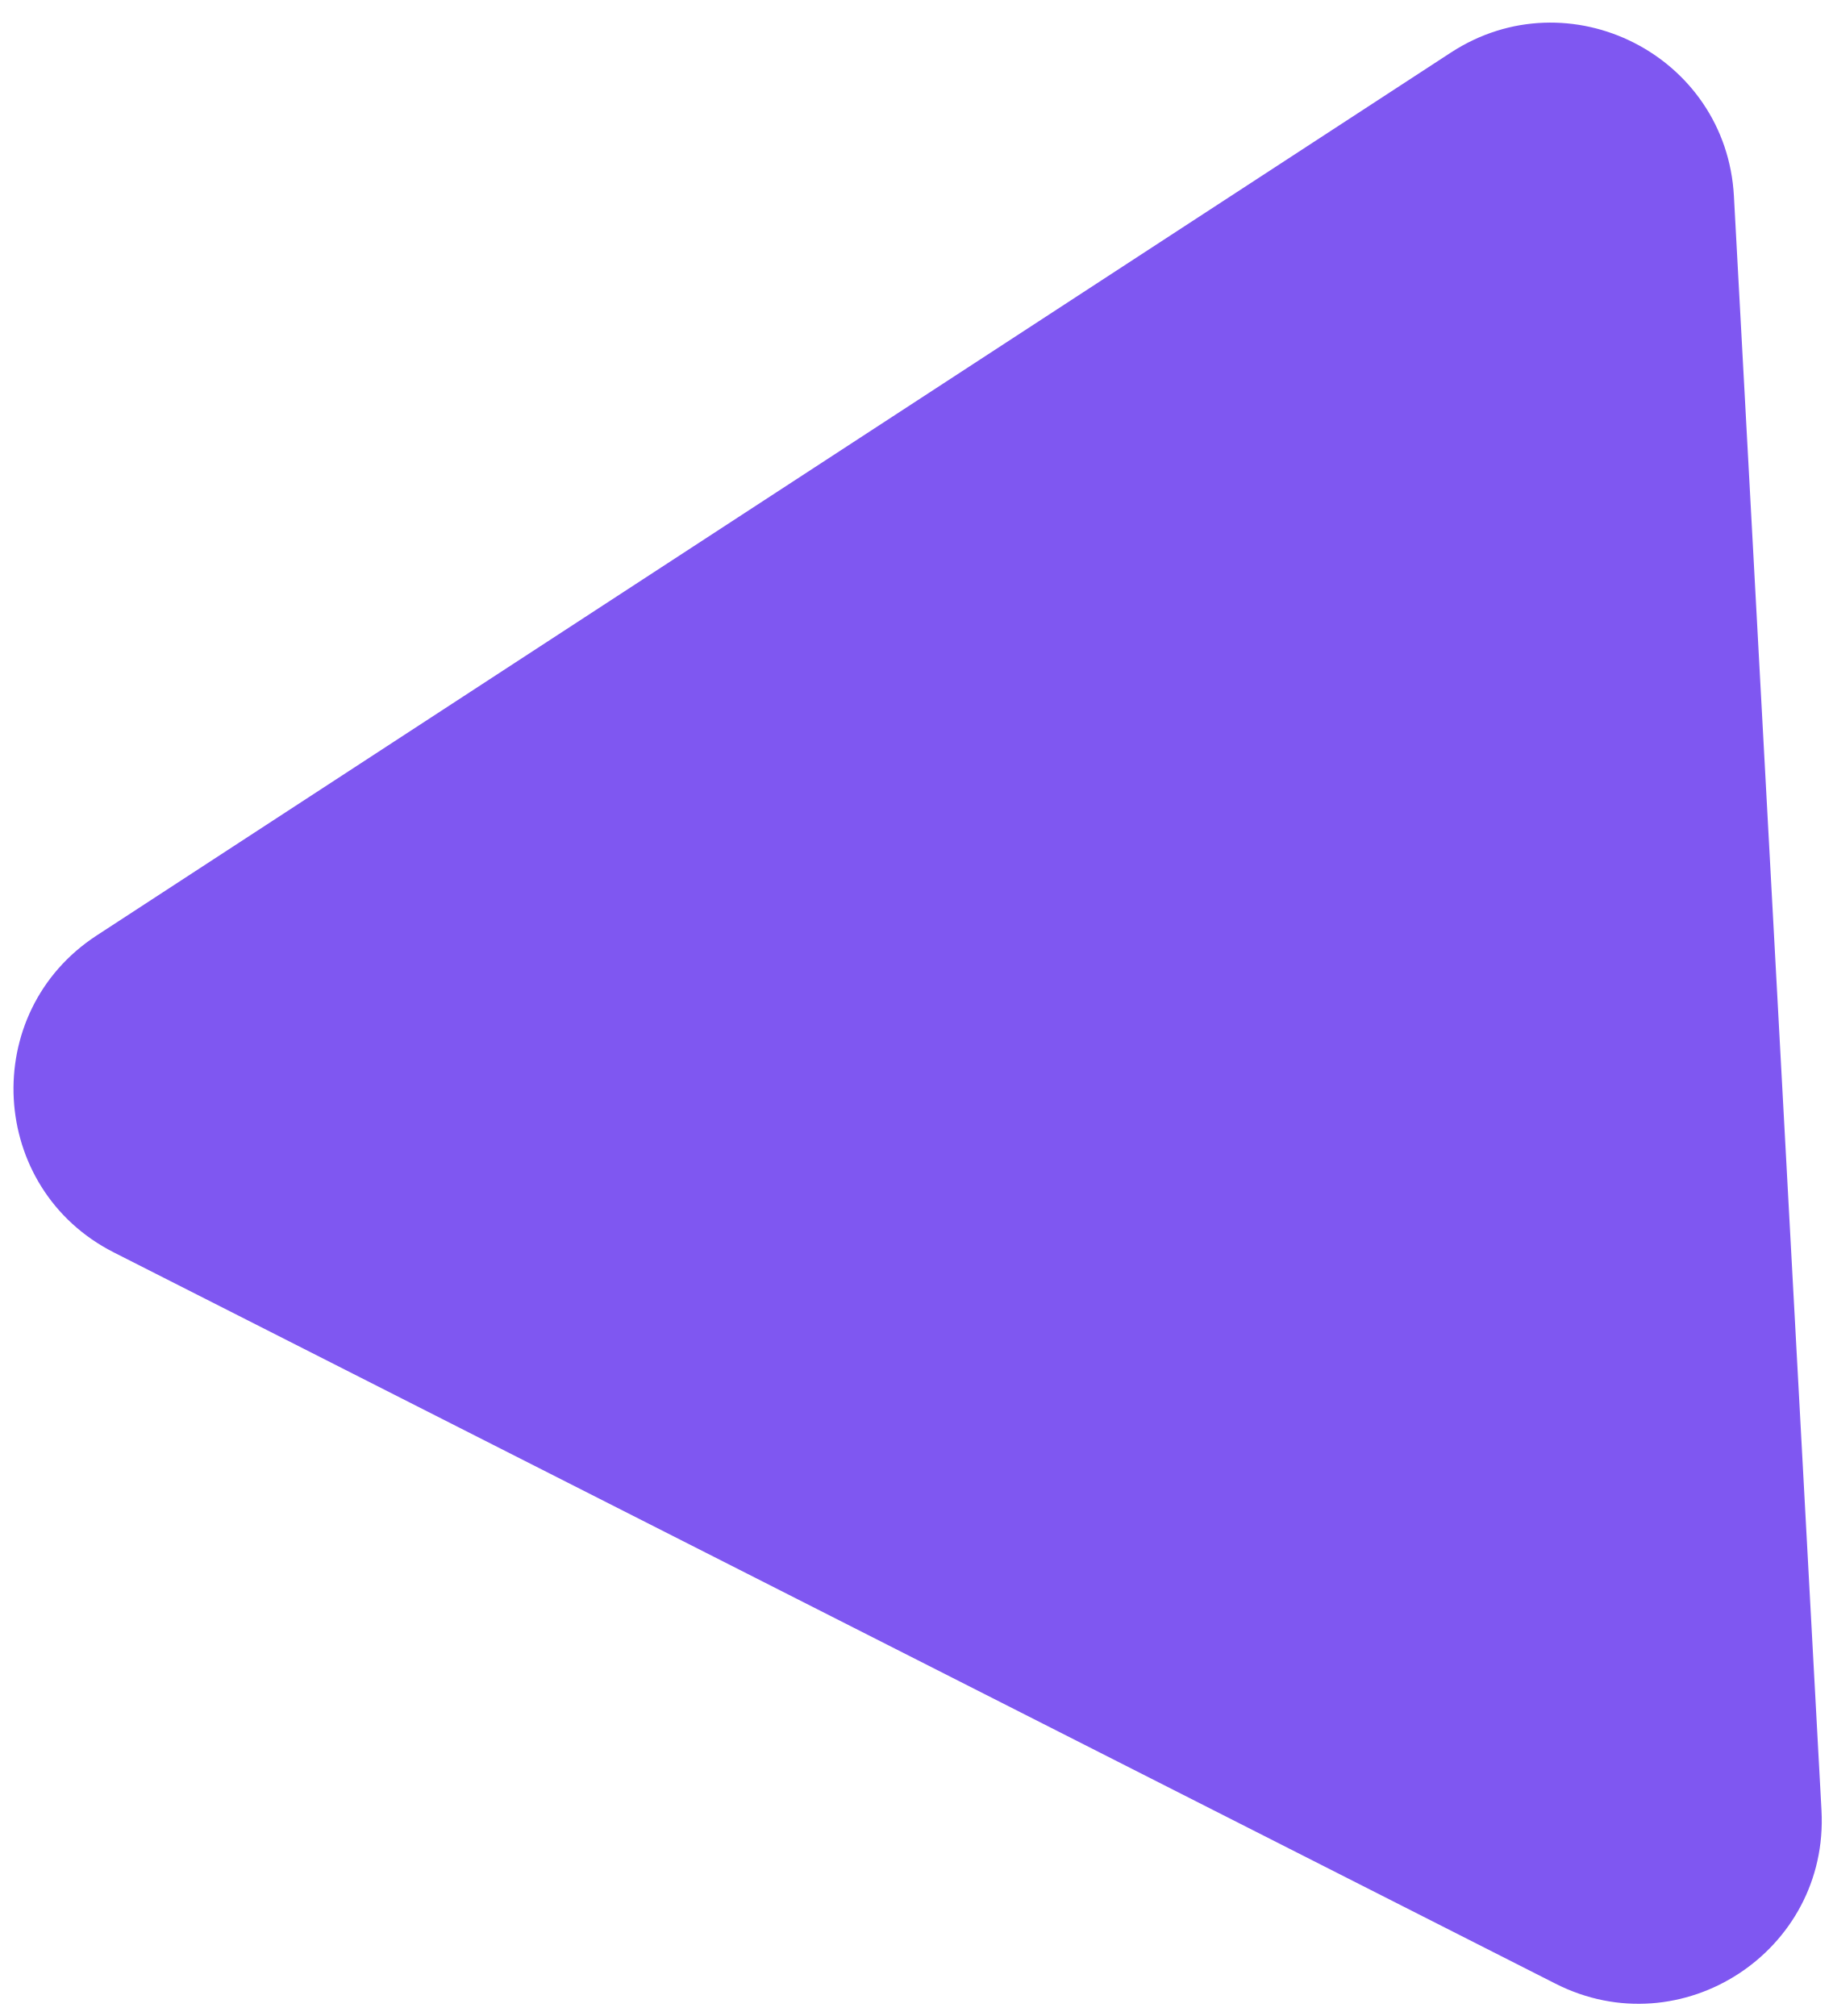
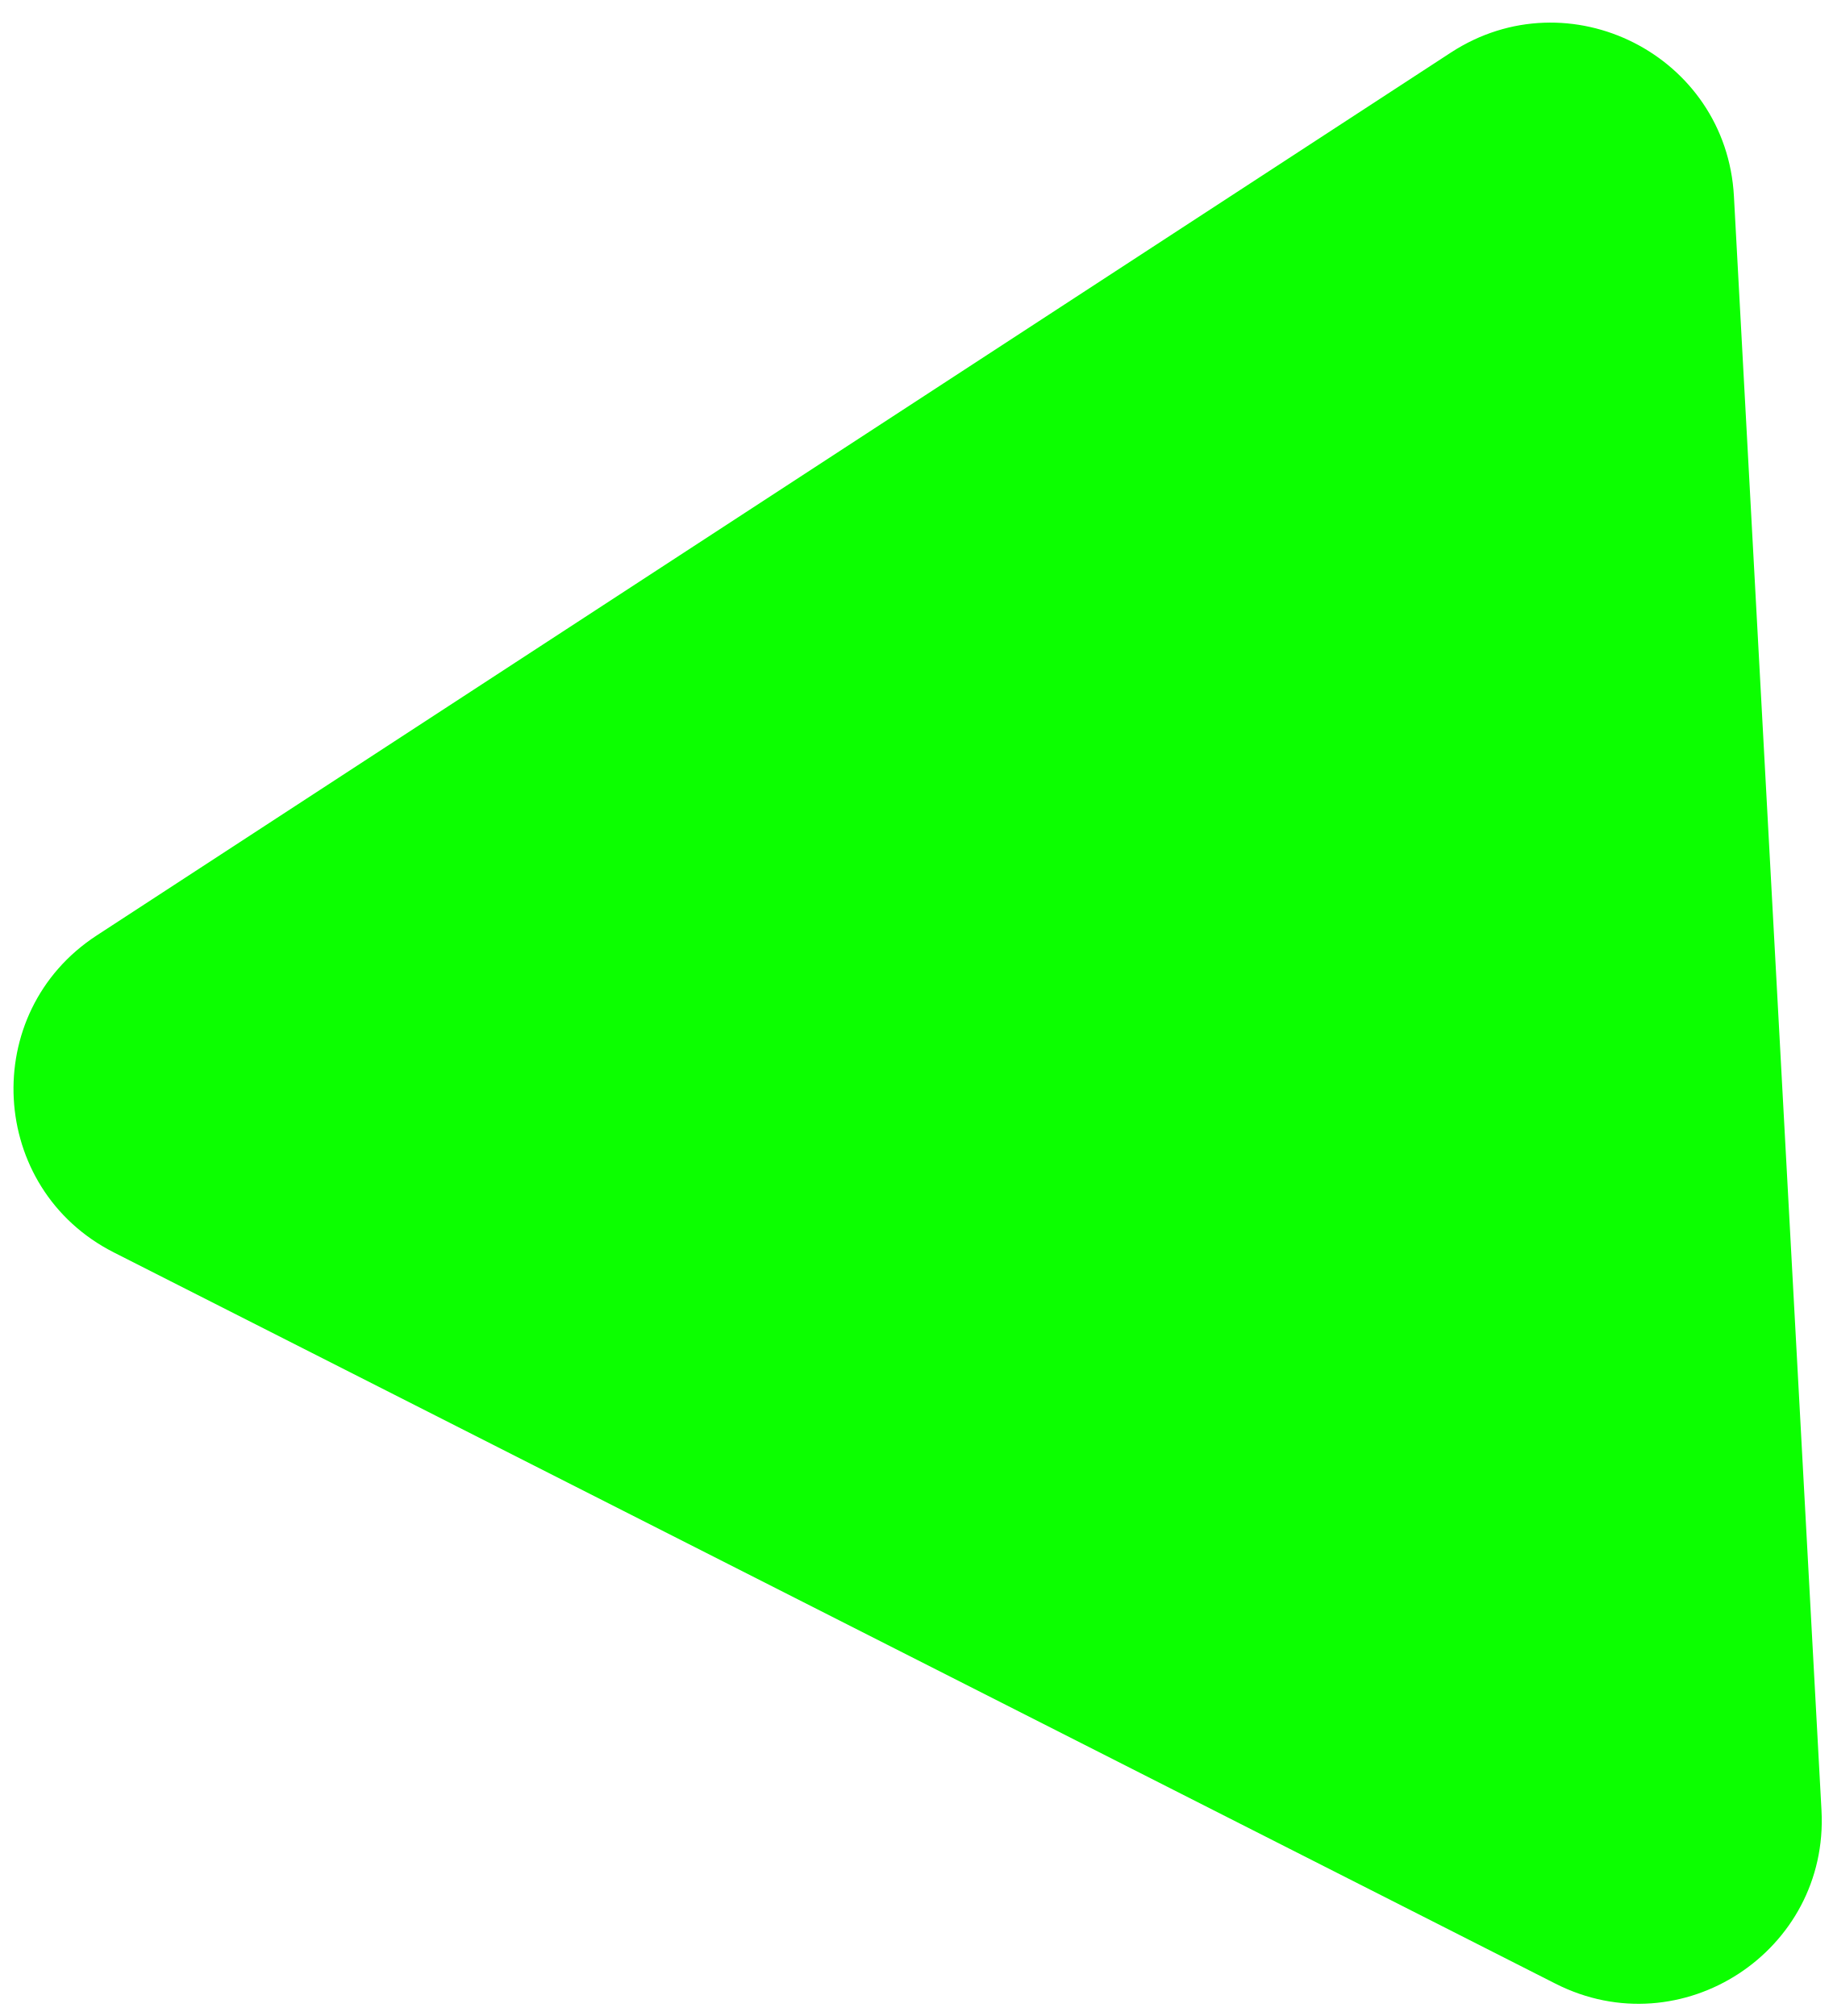
<svg xmlns="http://www.w3.org/2000/svg" width="80" height="88" viewBox="0 0 80 88" fill="none">
-   <path d="M63.328 2.296C68.487 -1.067 75.352 2.415 75.685 8.564L79.507 79.022C79.84 85.172 73.391 89.376 67.899 86.59L4.97 54.67C-0.522 51.885 -0.939 44.198 4.22 40.834L63.328 2.296Z" fill="#7F57F1" />
+   <path d="M63.328 2.296C68.487 -1.067 75.352 2.415 75.685 8.564L79.507 79.022C79.84 85.172 73.391 89.376 67.899 86.59L4.97 54.67C-0.522 51.885 -0.939 44.198 4.22 40.834L63.328 2.296Z" fill="#0CFF00" />
</svg>
